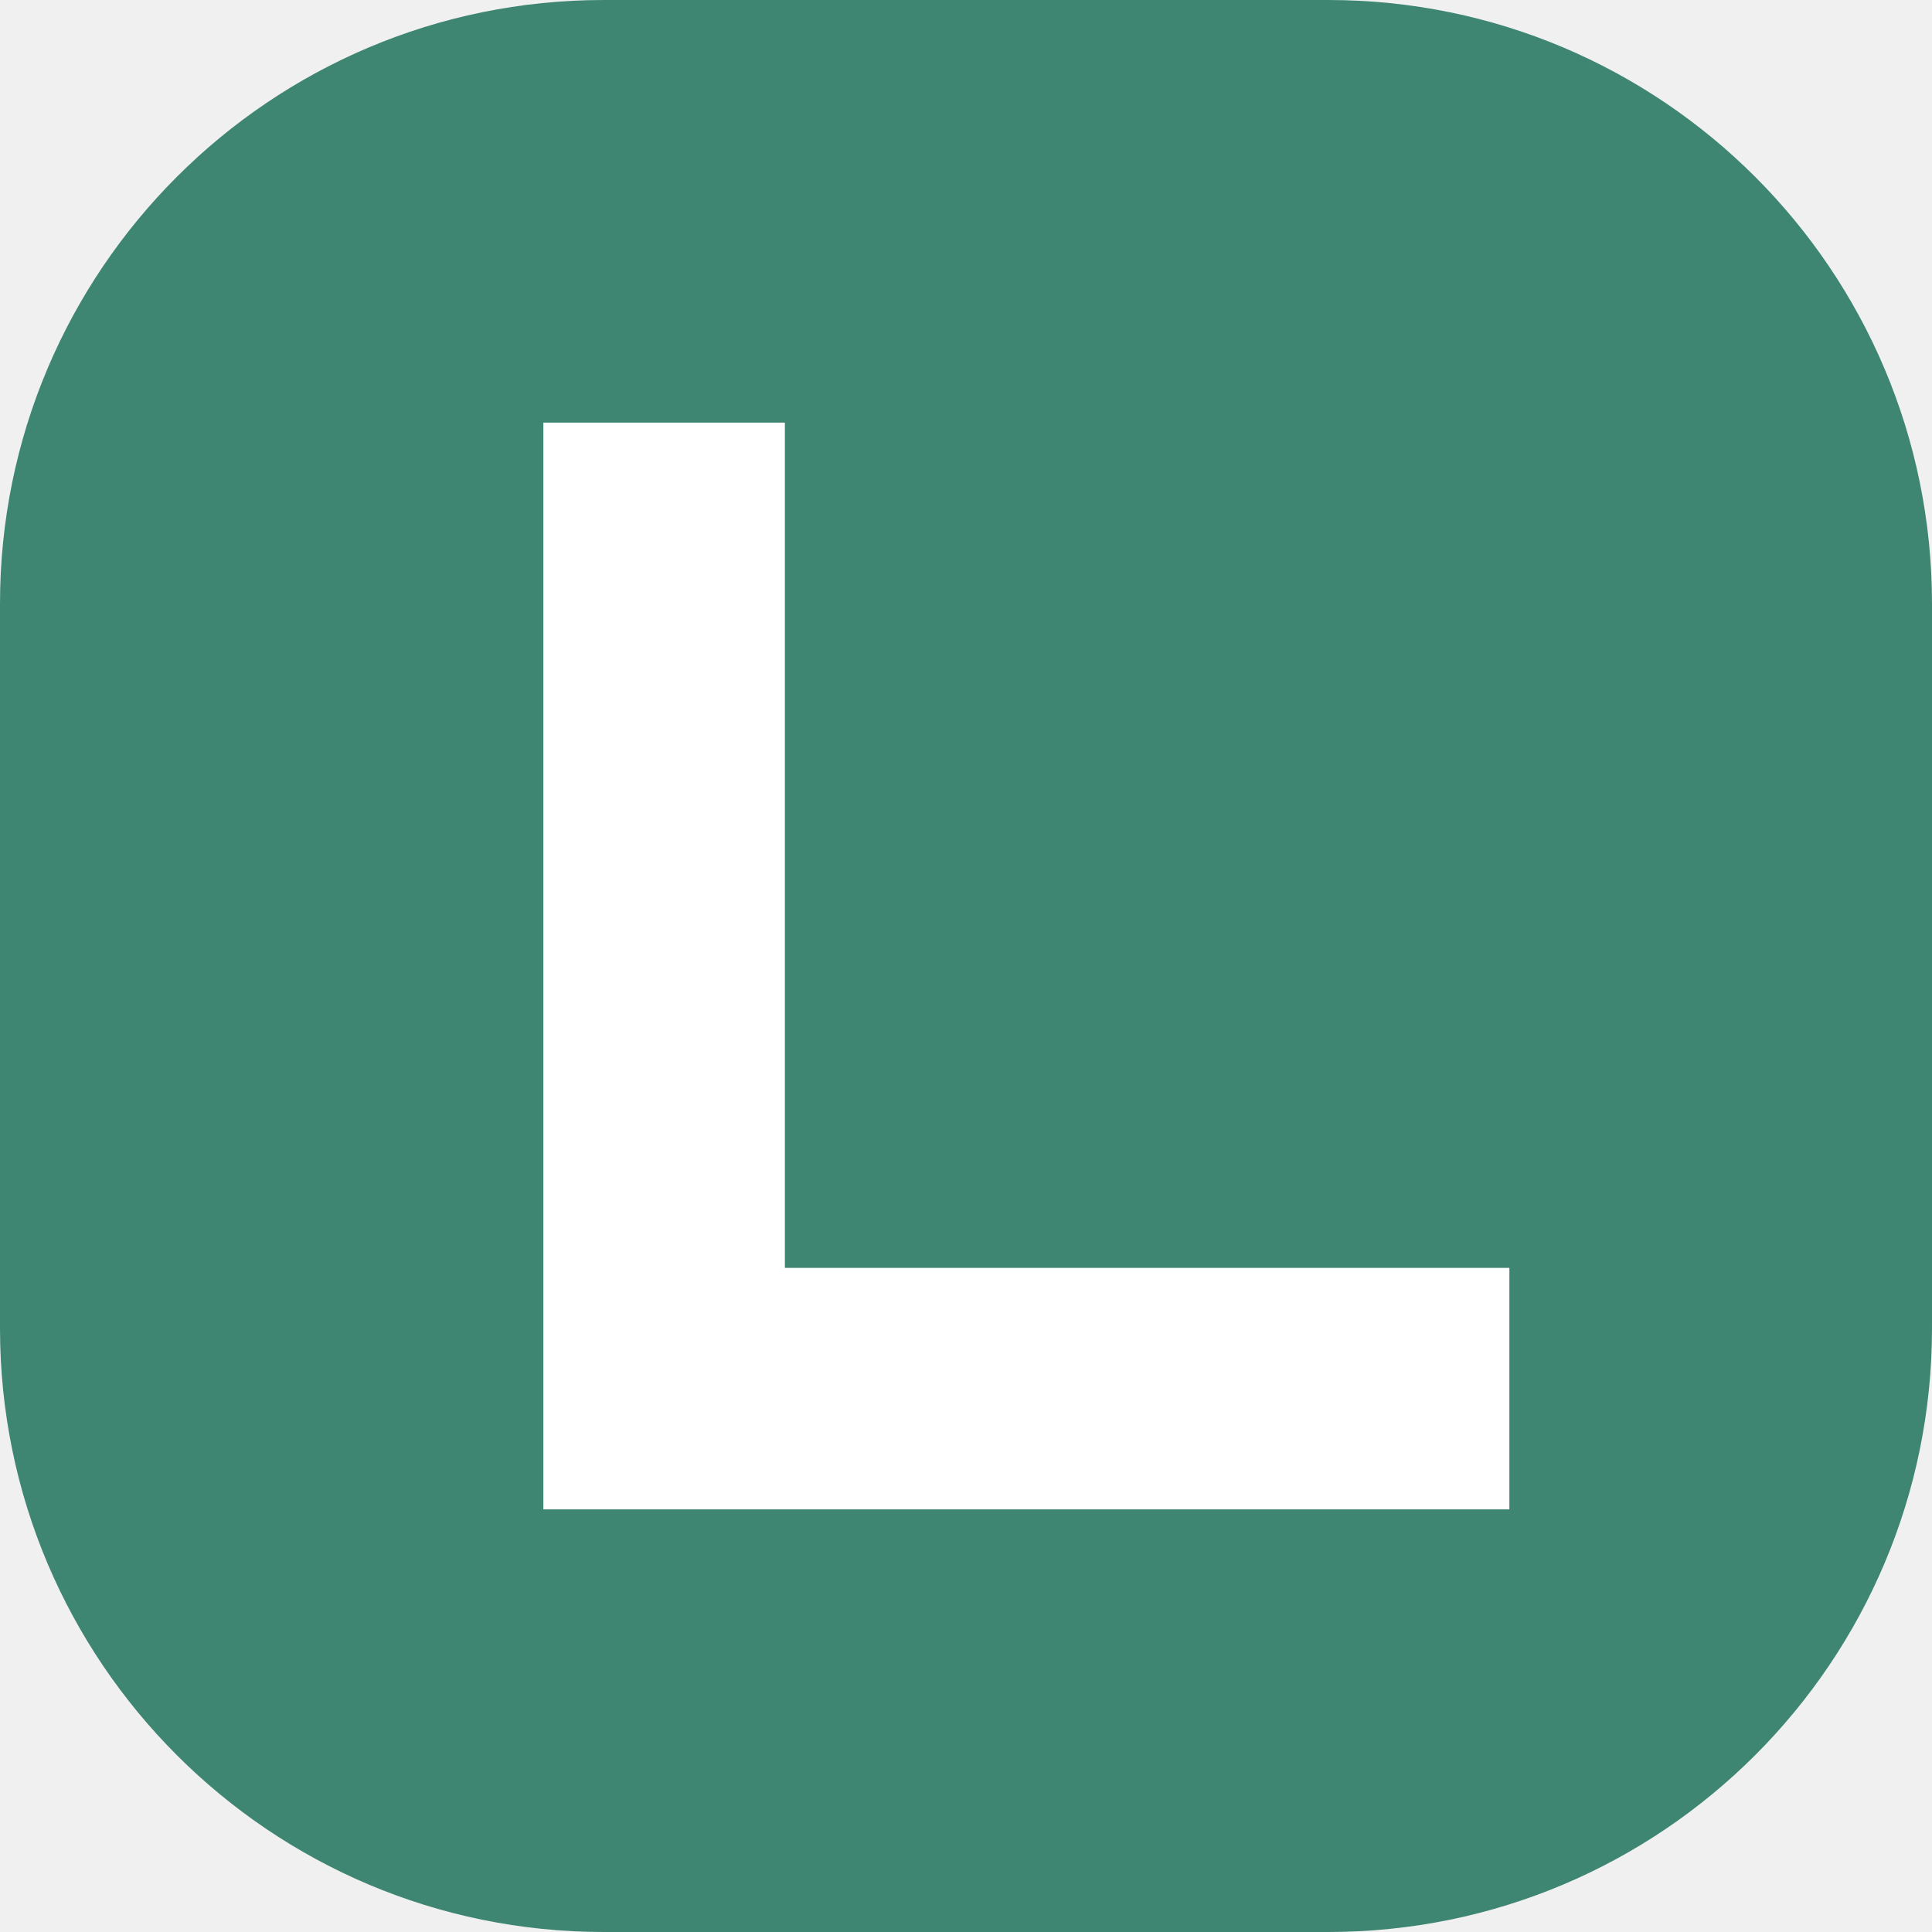
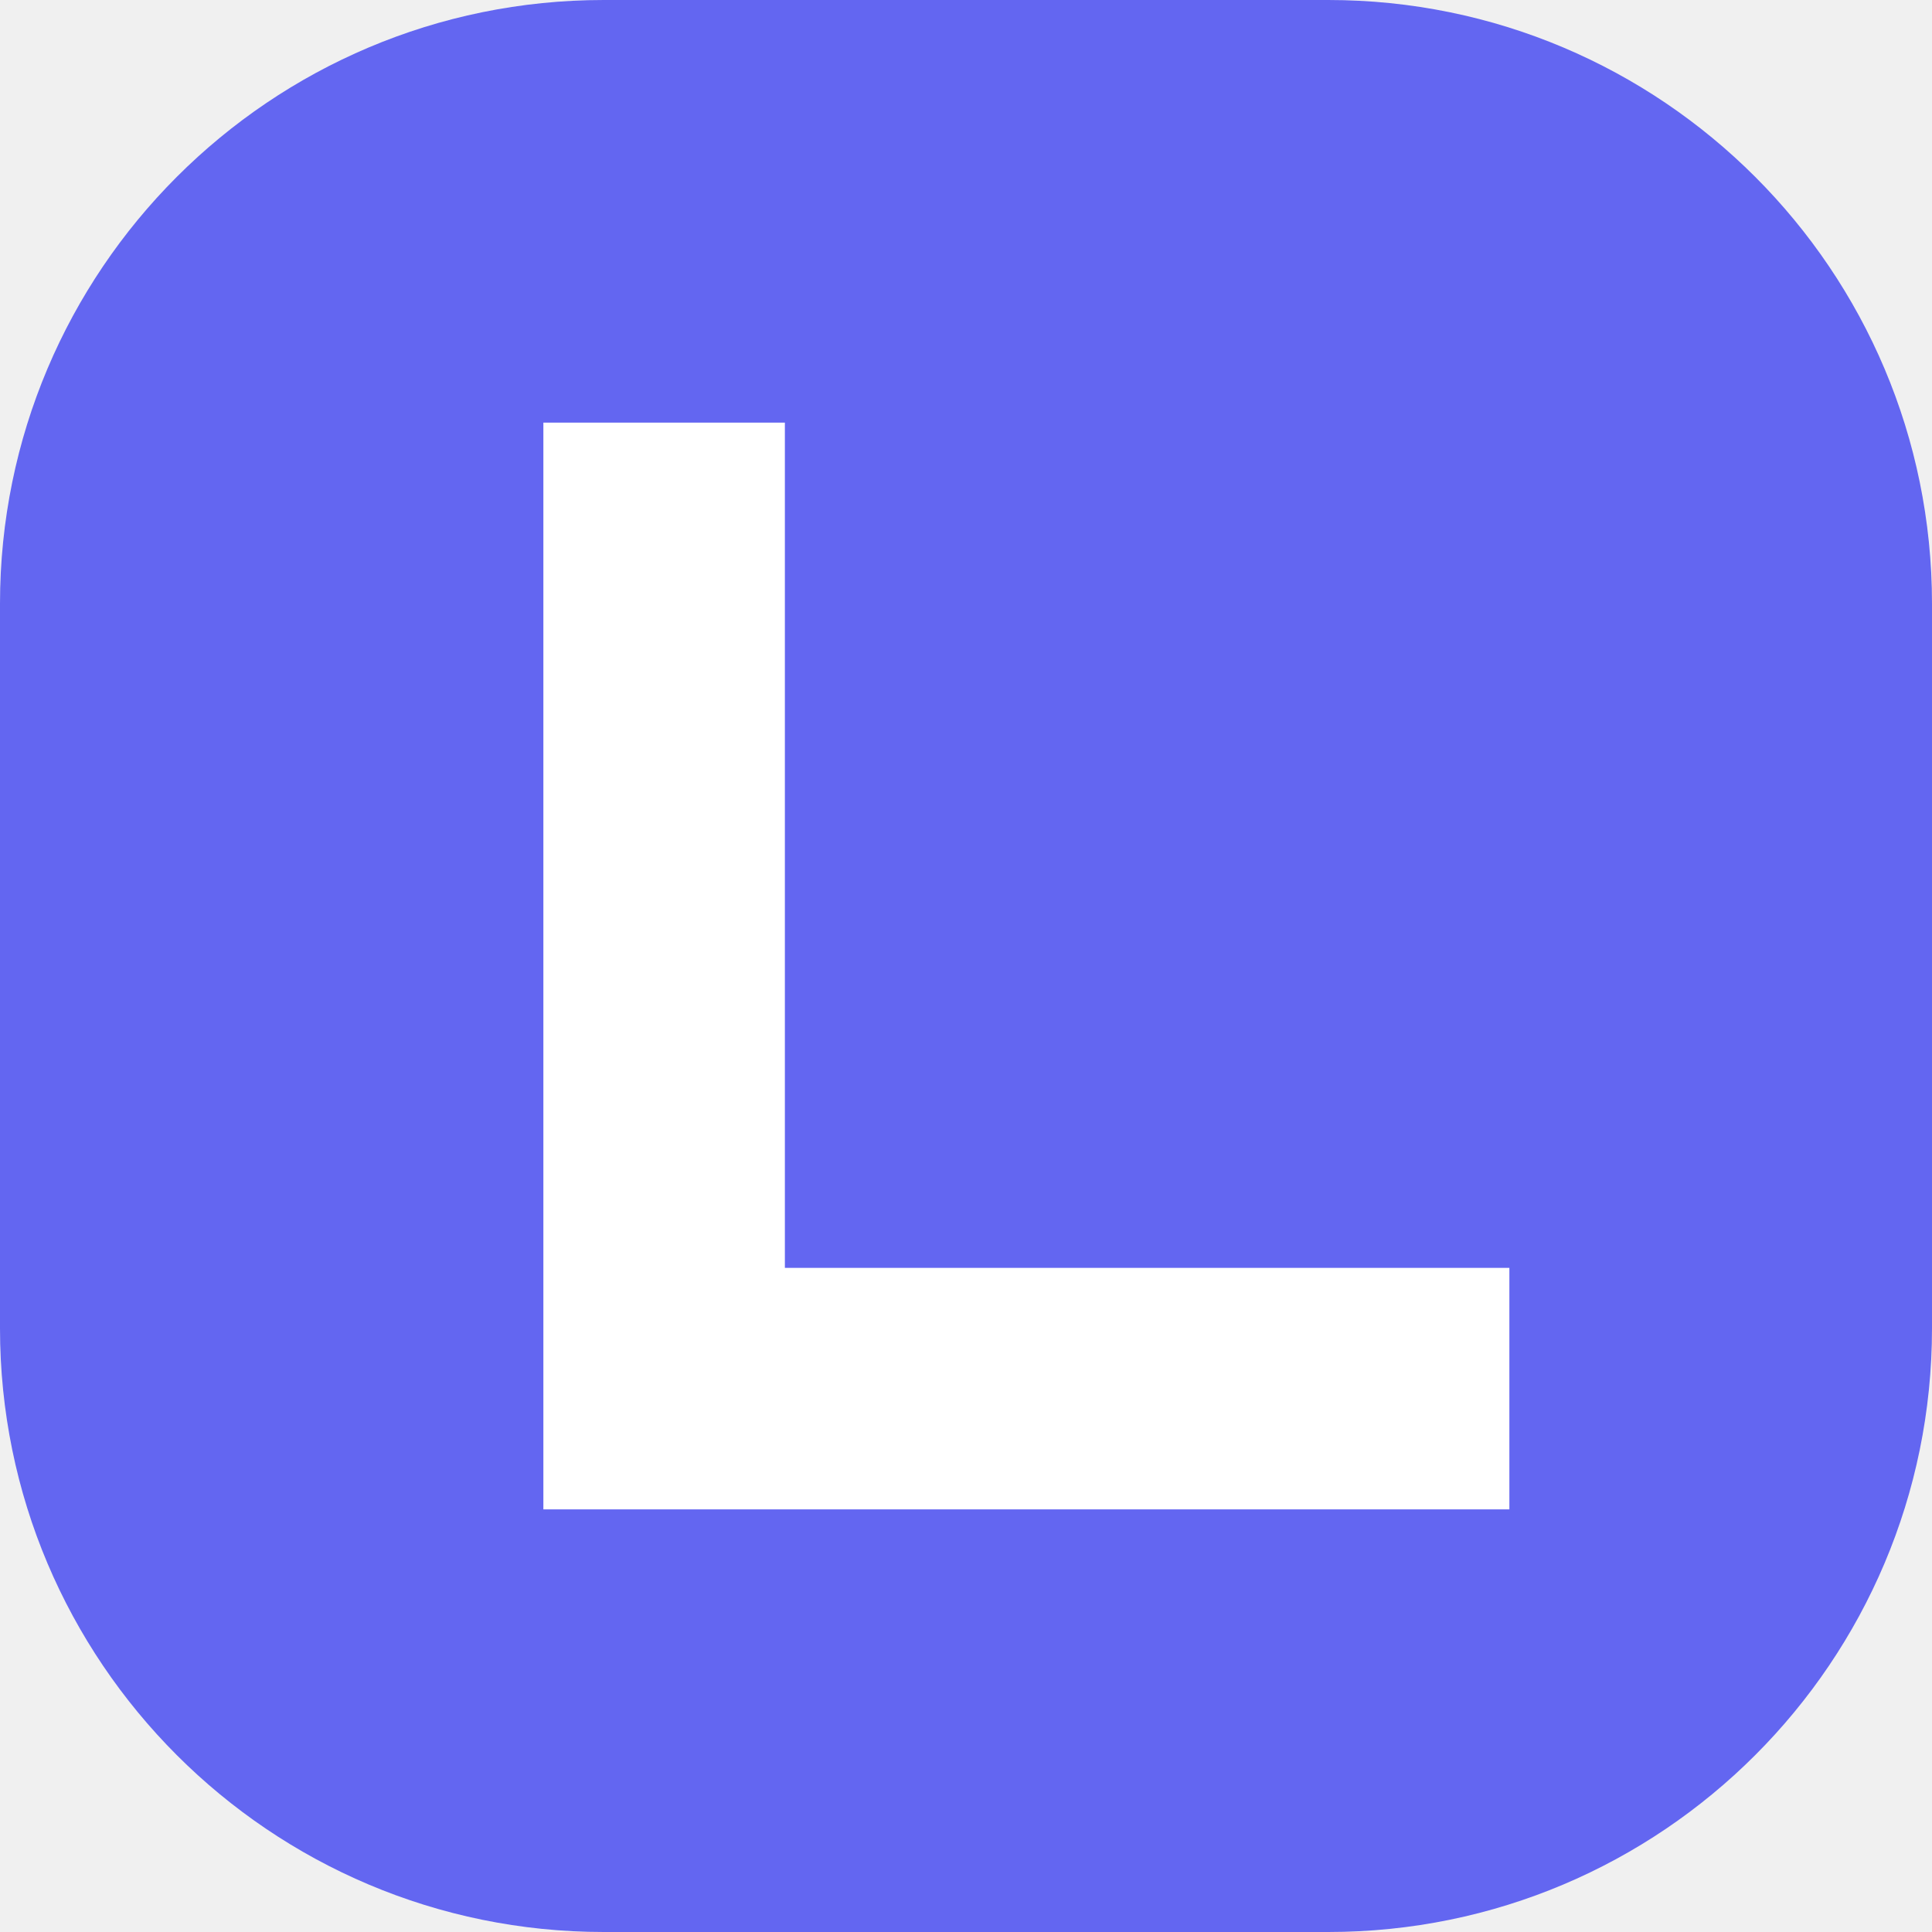
<svg xmlns="http://www.w3.org/2000/svg" viewBox="0 0 32 32" width="32" height="32">
-   <rect width="32" height="32" rx="10" fill="#3F8672" />
+   <rect width="32" height="32" rx="10" fill="#6366F1" />
  <path d="M9 7 L9 25 L25 25 L25 21 L13 21 L13 7 Z" fill="#FFFFFF" />
</svg>
